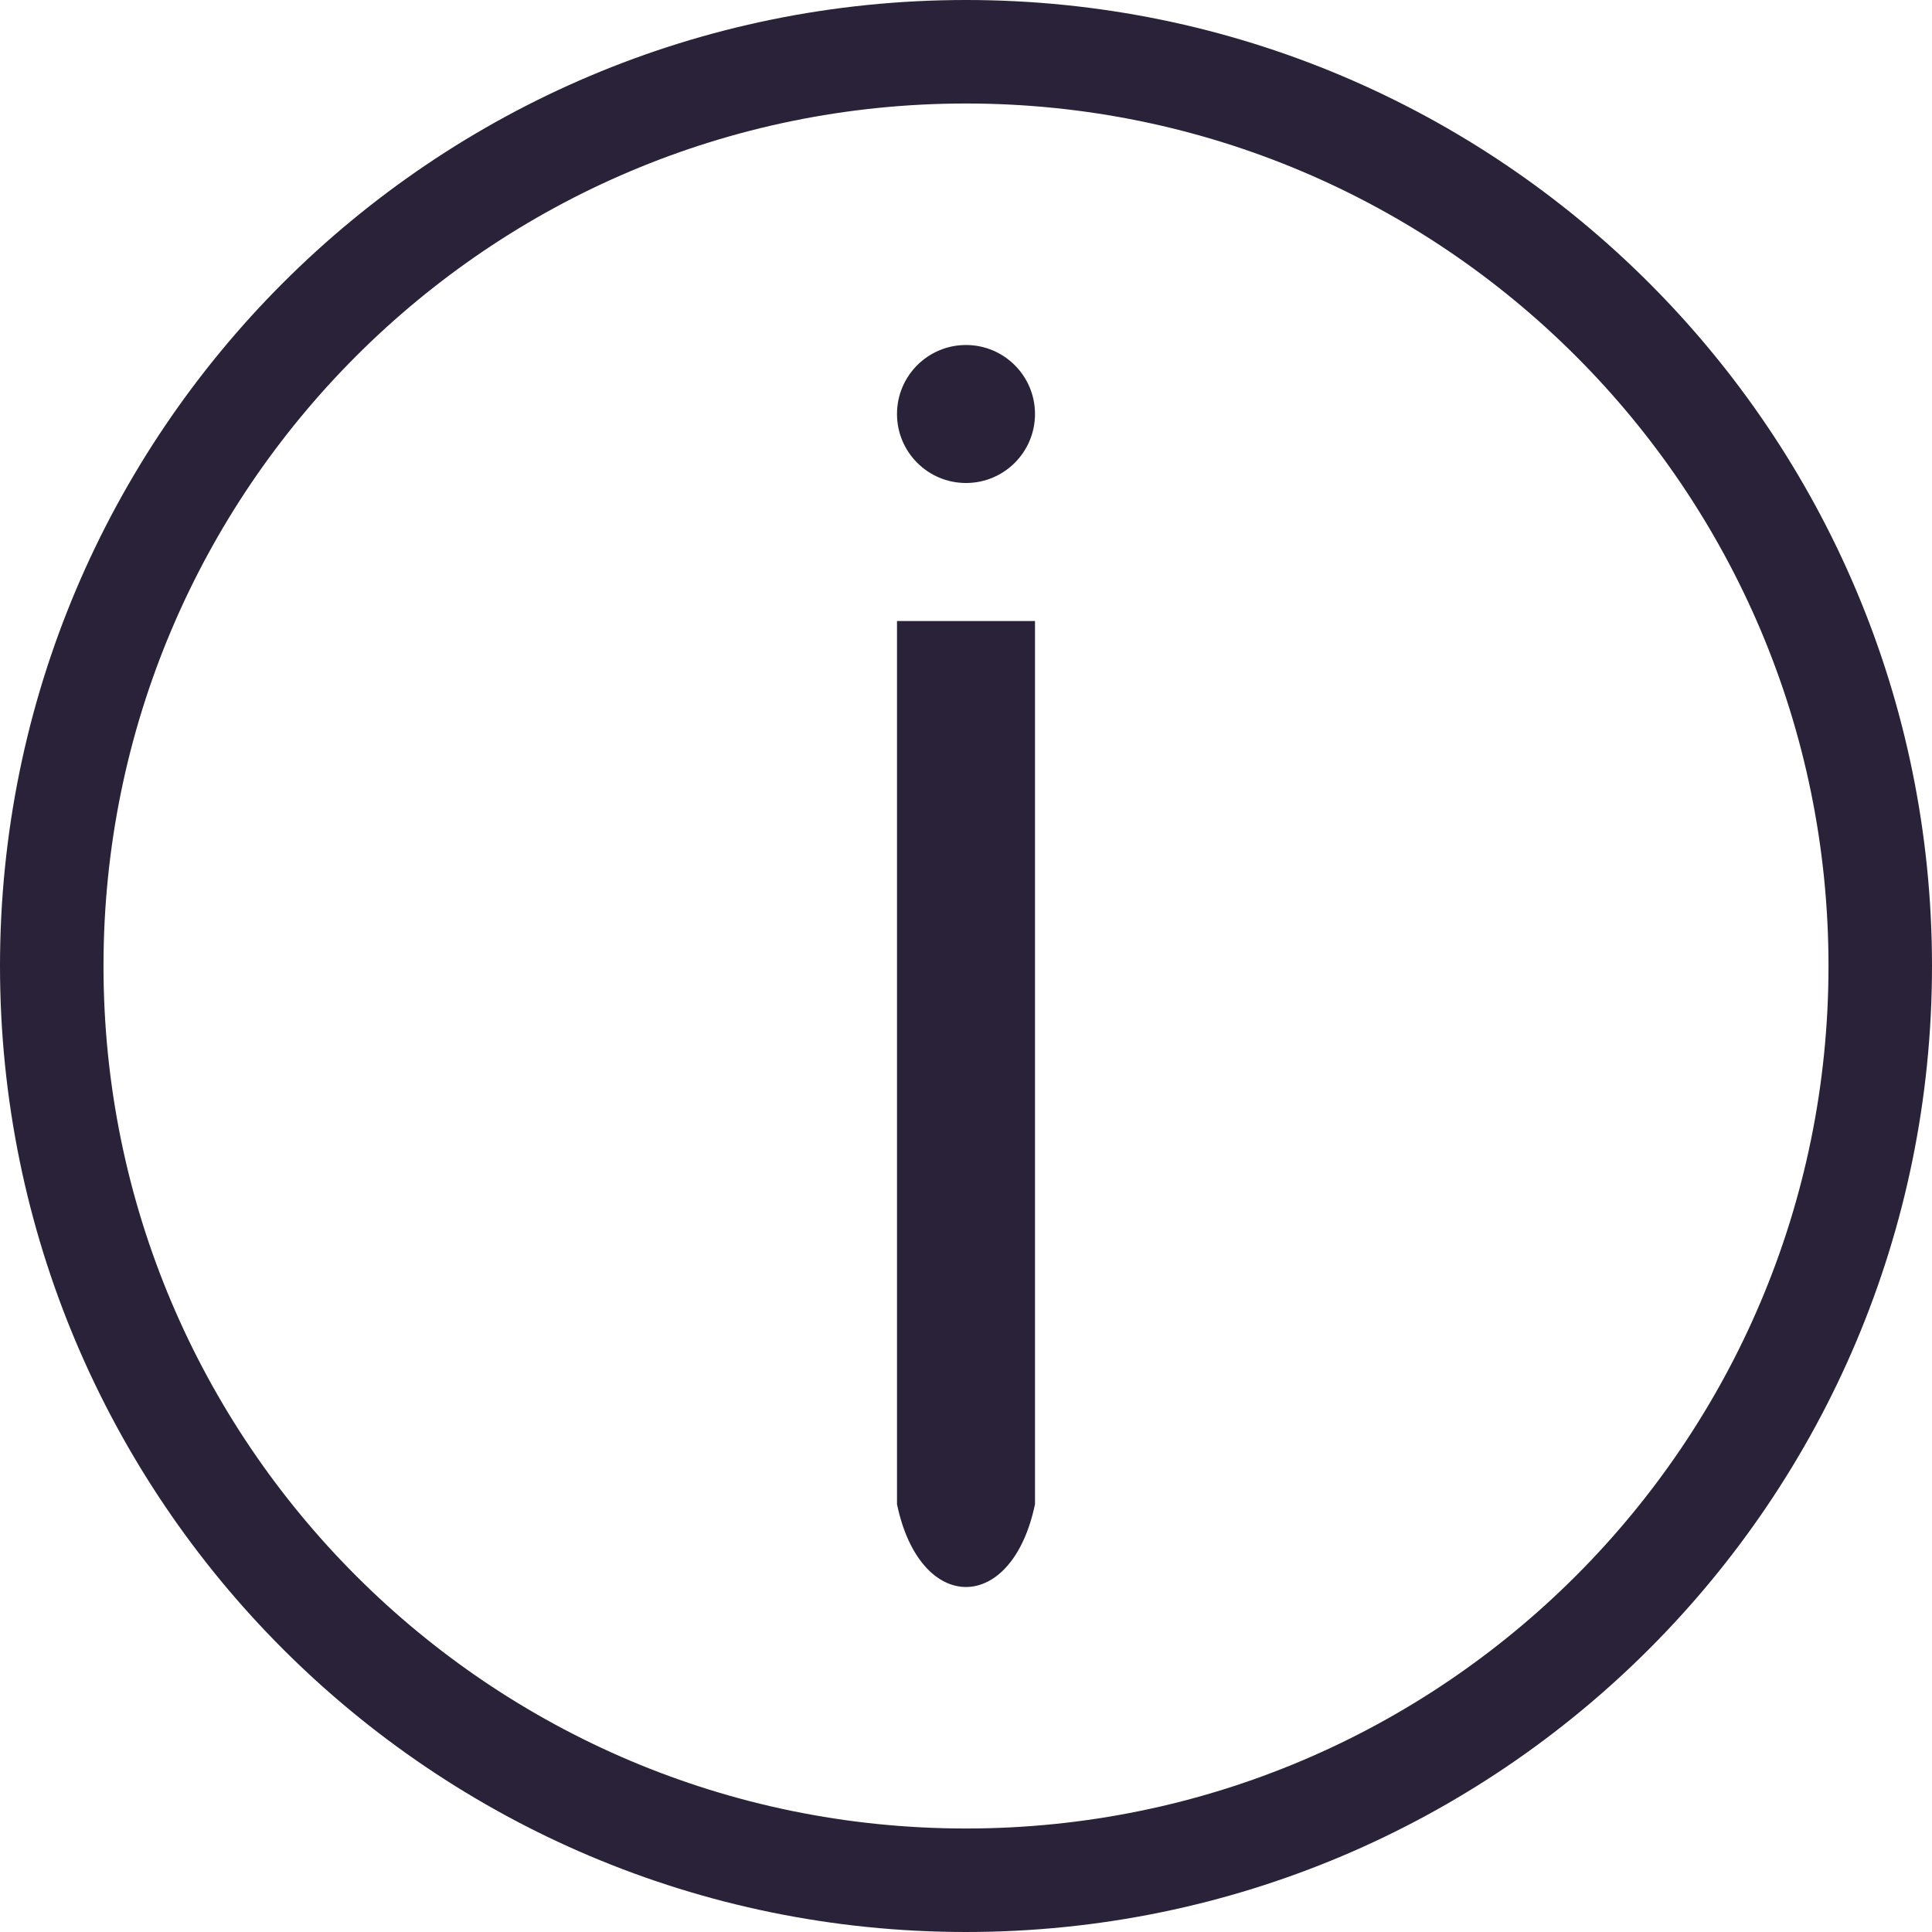
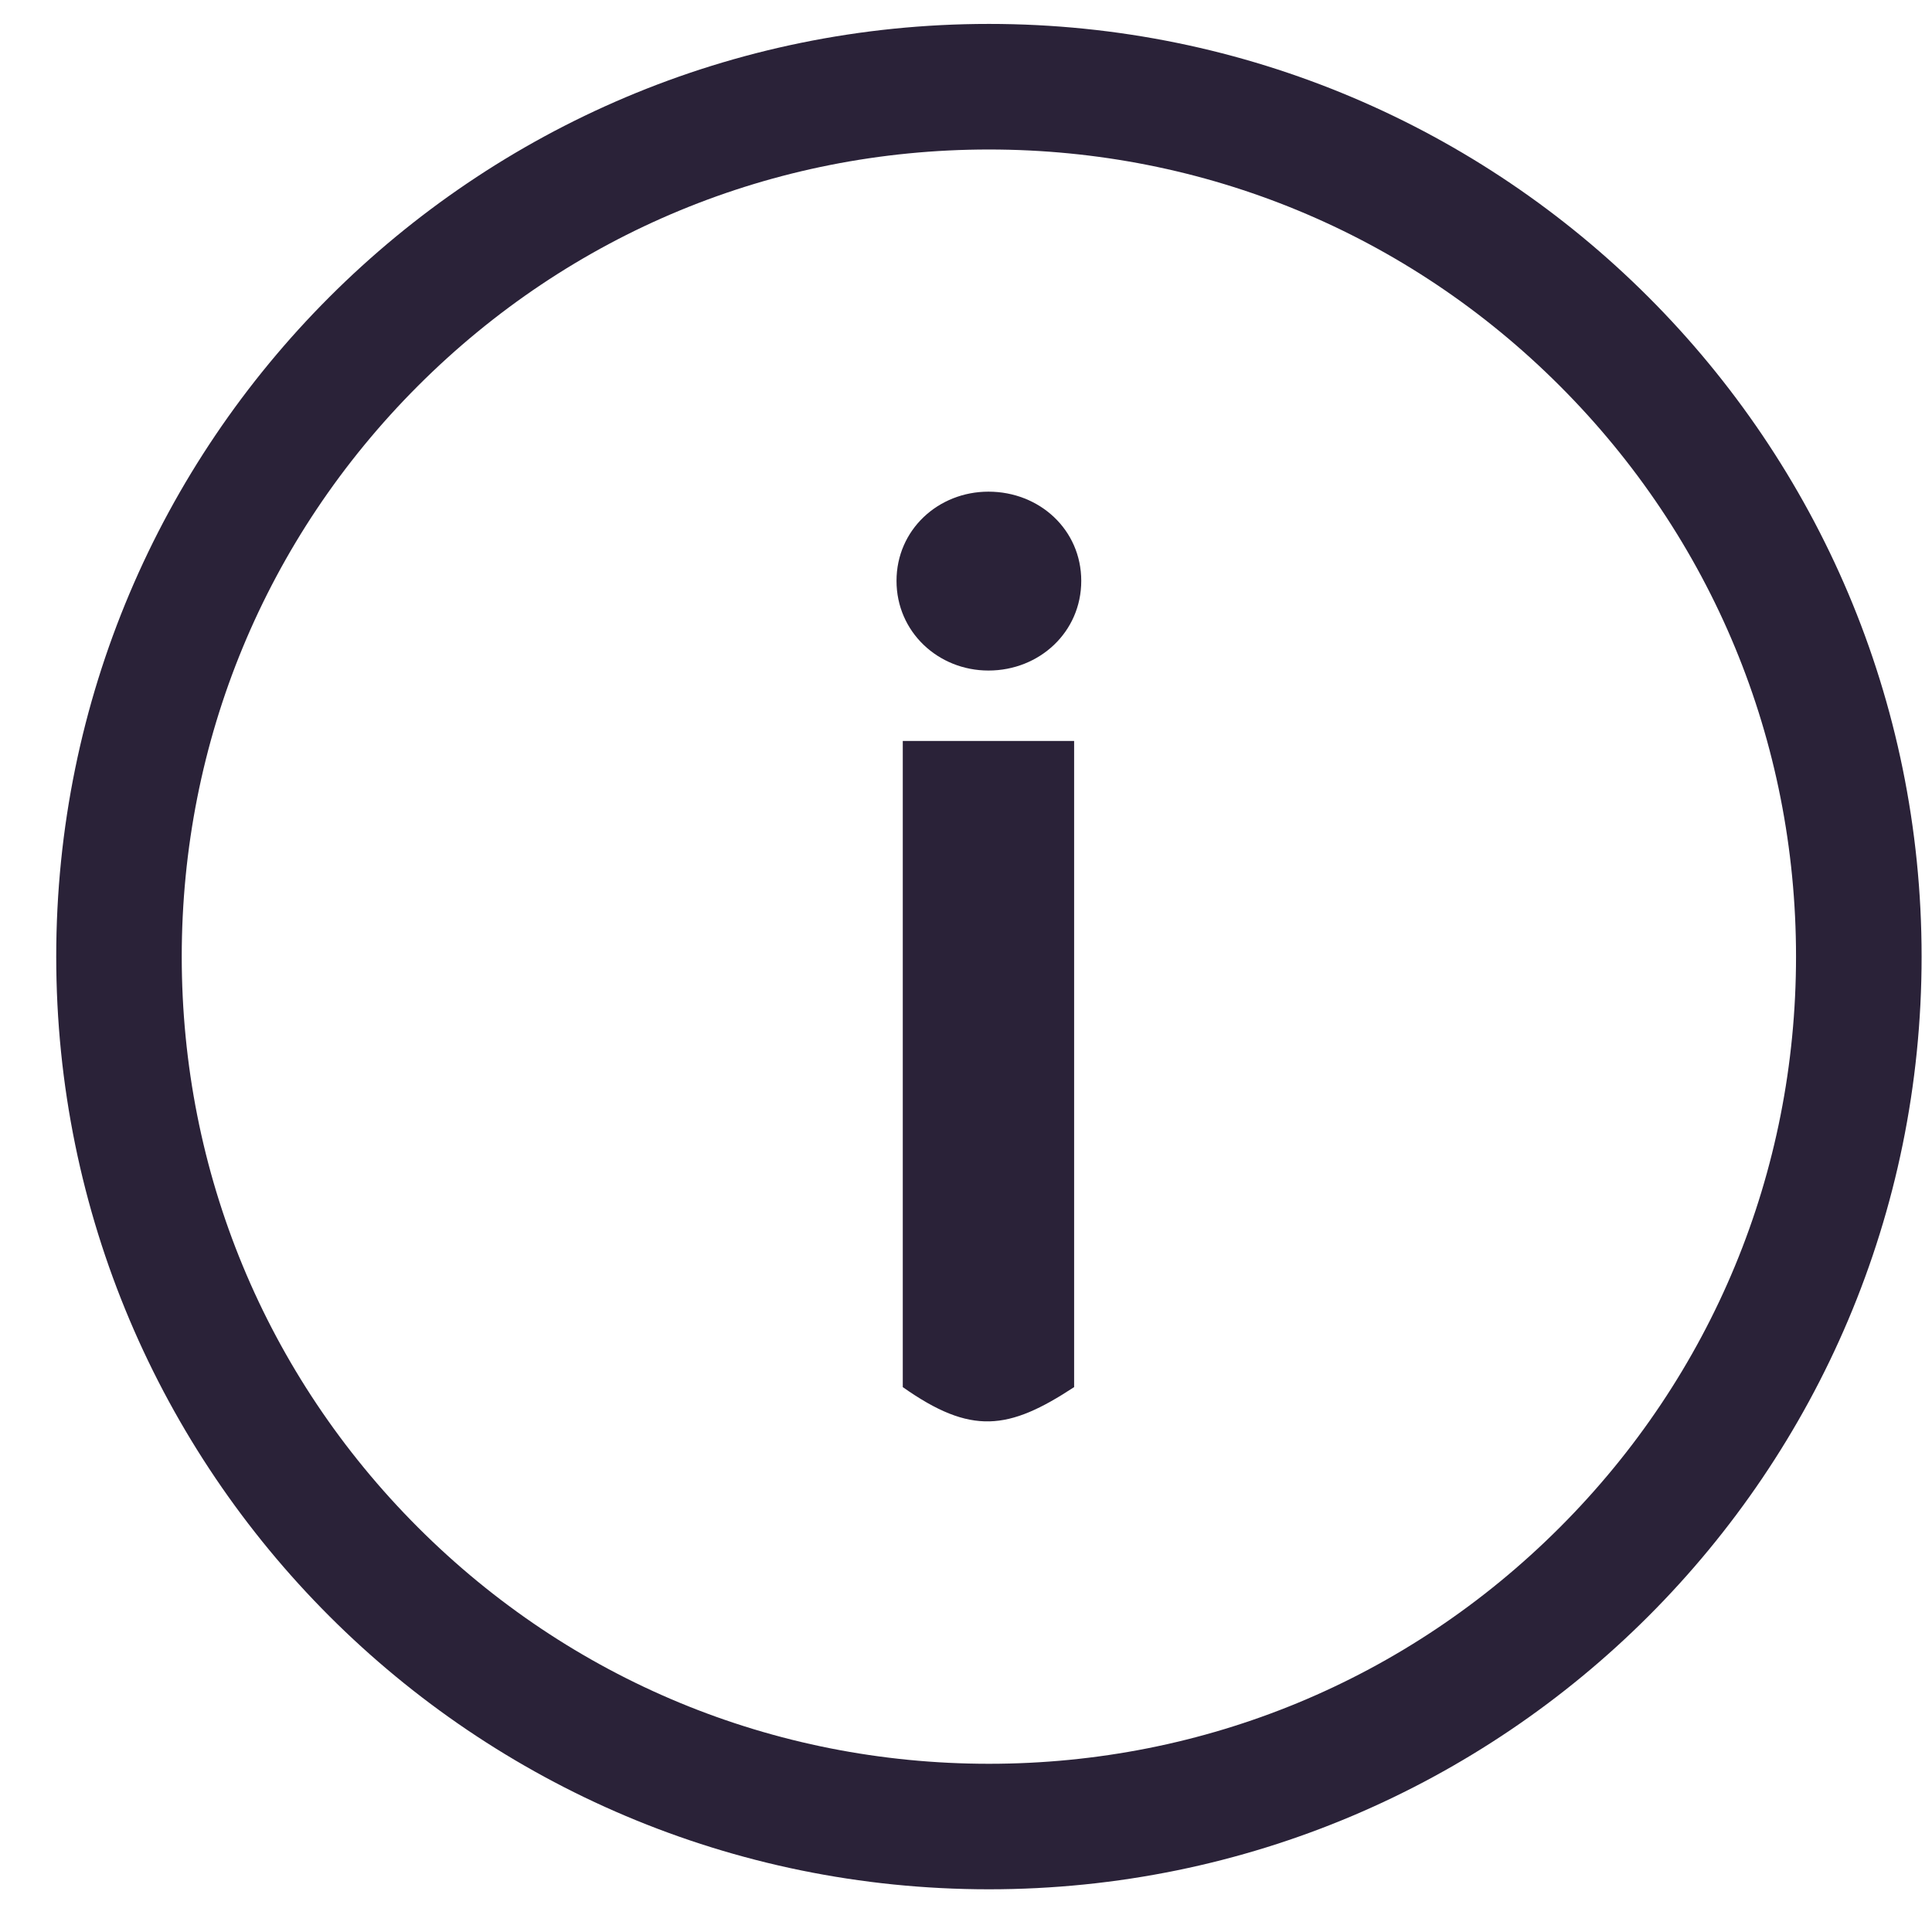
- <svg xmlns="http://www.w3.org/2000/svg" fill="none" viewBox="0 0 28 28">
-   <circle cx="14" cy="14" r="13.25" stroke="#2A2238" stroke-width="1.5" />
-   <circle cx="14" cy="6" r="1" fill="#2A2238" />
-   <path fill="#2A2238" d="M13 9h2v12.8c-.333 1.6-1.667 1.6-2 0V9Z" />
+ <svg xmlns="http://www.w3.org/2000/svg" width="29" height="29" viewBox="0 0 29 29" fill="none">
+   <path d="M13.457 8.719C13.457 7.952 14.083 7.38 14.837 7.38C15.604 7.38 16.23 7.952 16.23 8.719C16.23 9.486 15.604 10.065 14.837 10.065C14.083 10.065 13.457 9.486 13.457 8.719ZM13.551 11.122H16.123V20.821C15.139 21.467 14.579 21.546 13.551 20.821V11.122Z" fill="#2A2238" />
+   <path d="M14.844 2.244C18.081 2.244 21.124 3.503 23.412 5.791C25.701 8.08 26.959 11.122 26.959 14.359C26.959 17.597 25.701 20.639 23.412 22.928C21.124 25.216 18.081 26.475 14.844 26.475C11.606 26.475 8.564 25.216 6.275 22.928C3.987 20.639 2.728 17.597 2.728 14.359C2.728 11.122 3.987 8.08 6.275 5.791C8.564 3.503 11.606 2.244 14.844 2.244ZM14.844 0.359C7.11 0.359 0.844 6.626 0.844 14.359C0.844 22.093 7.11 28.359 14.844 28.359C22.577 28.359 28.844 22.093 28.844 14.359C28.844 6.626 22.577 0.359 14.844 0.359Z" fill="#2A2238" />
</svg>
